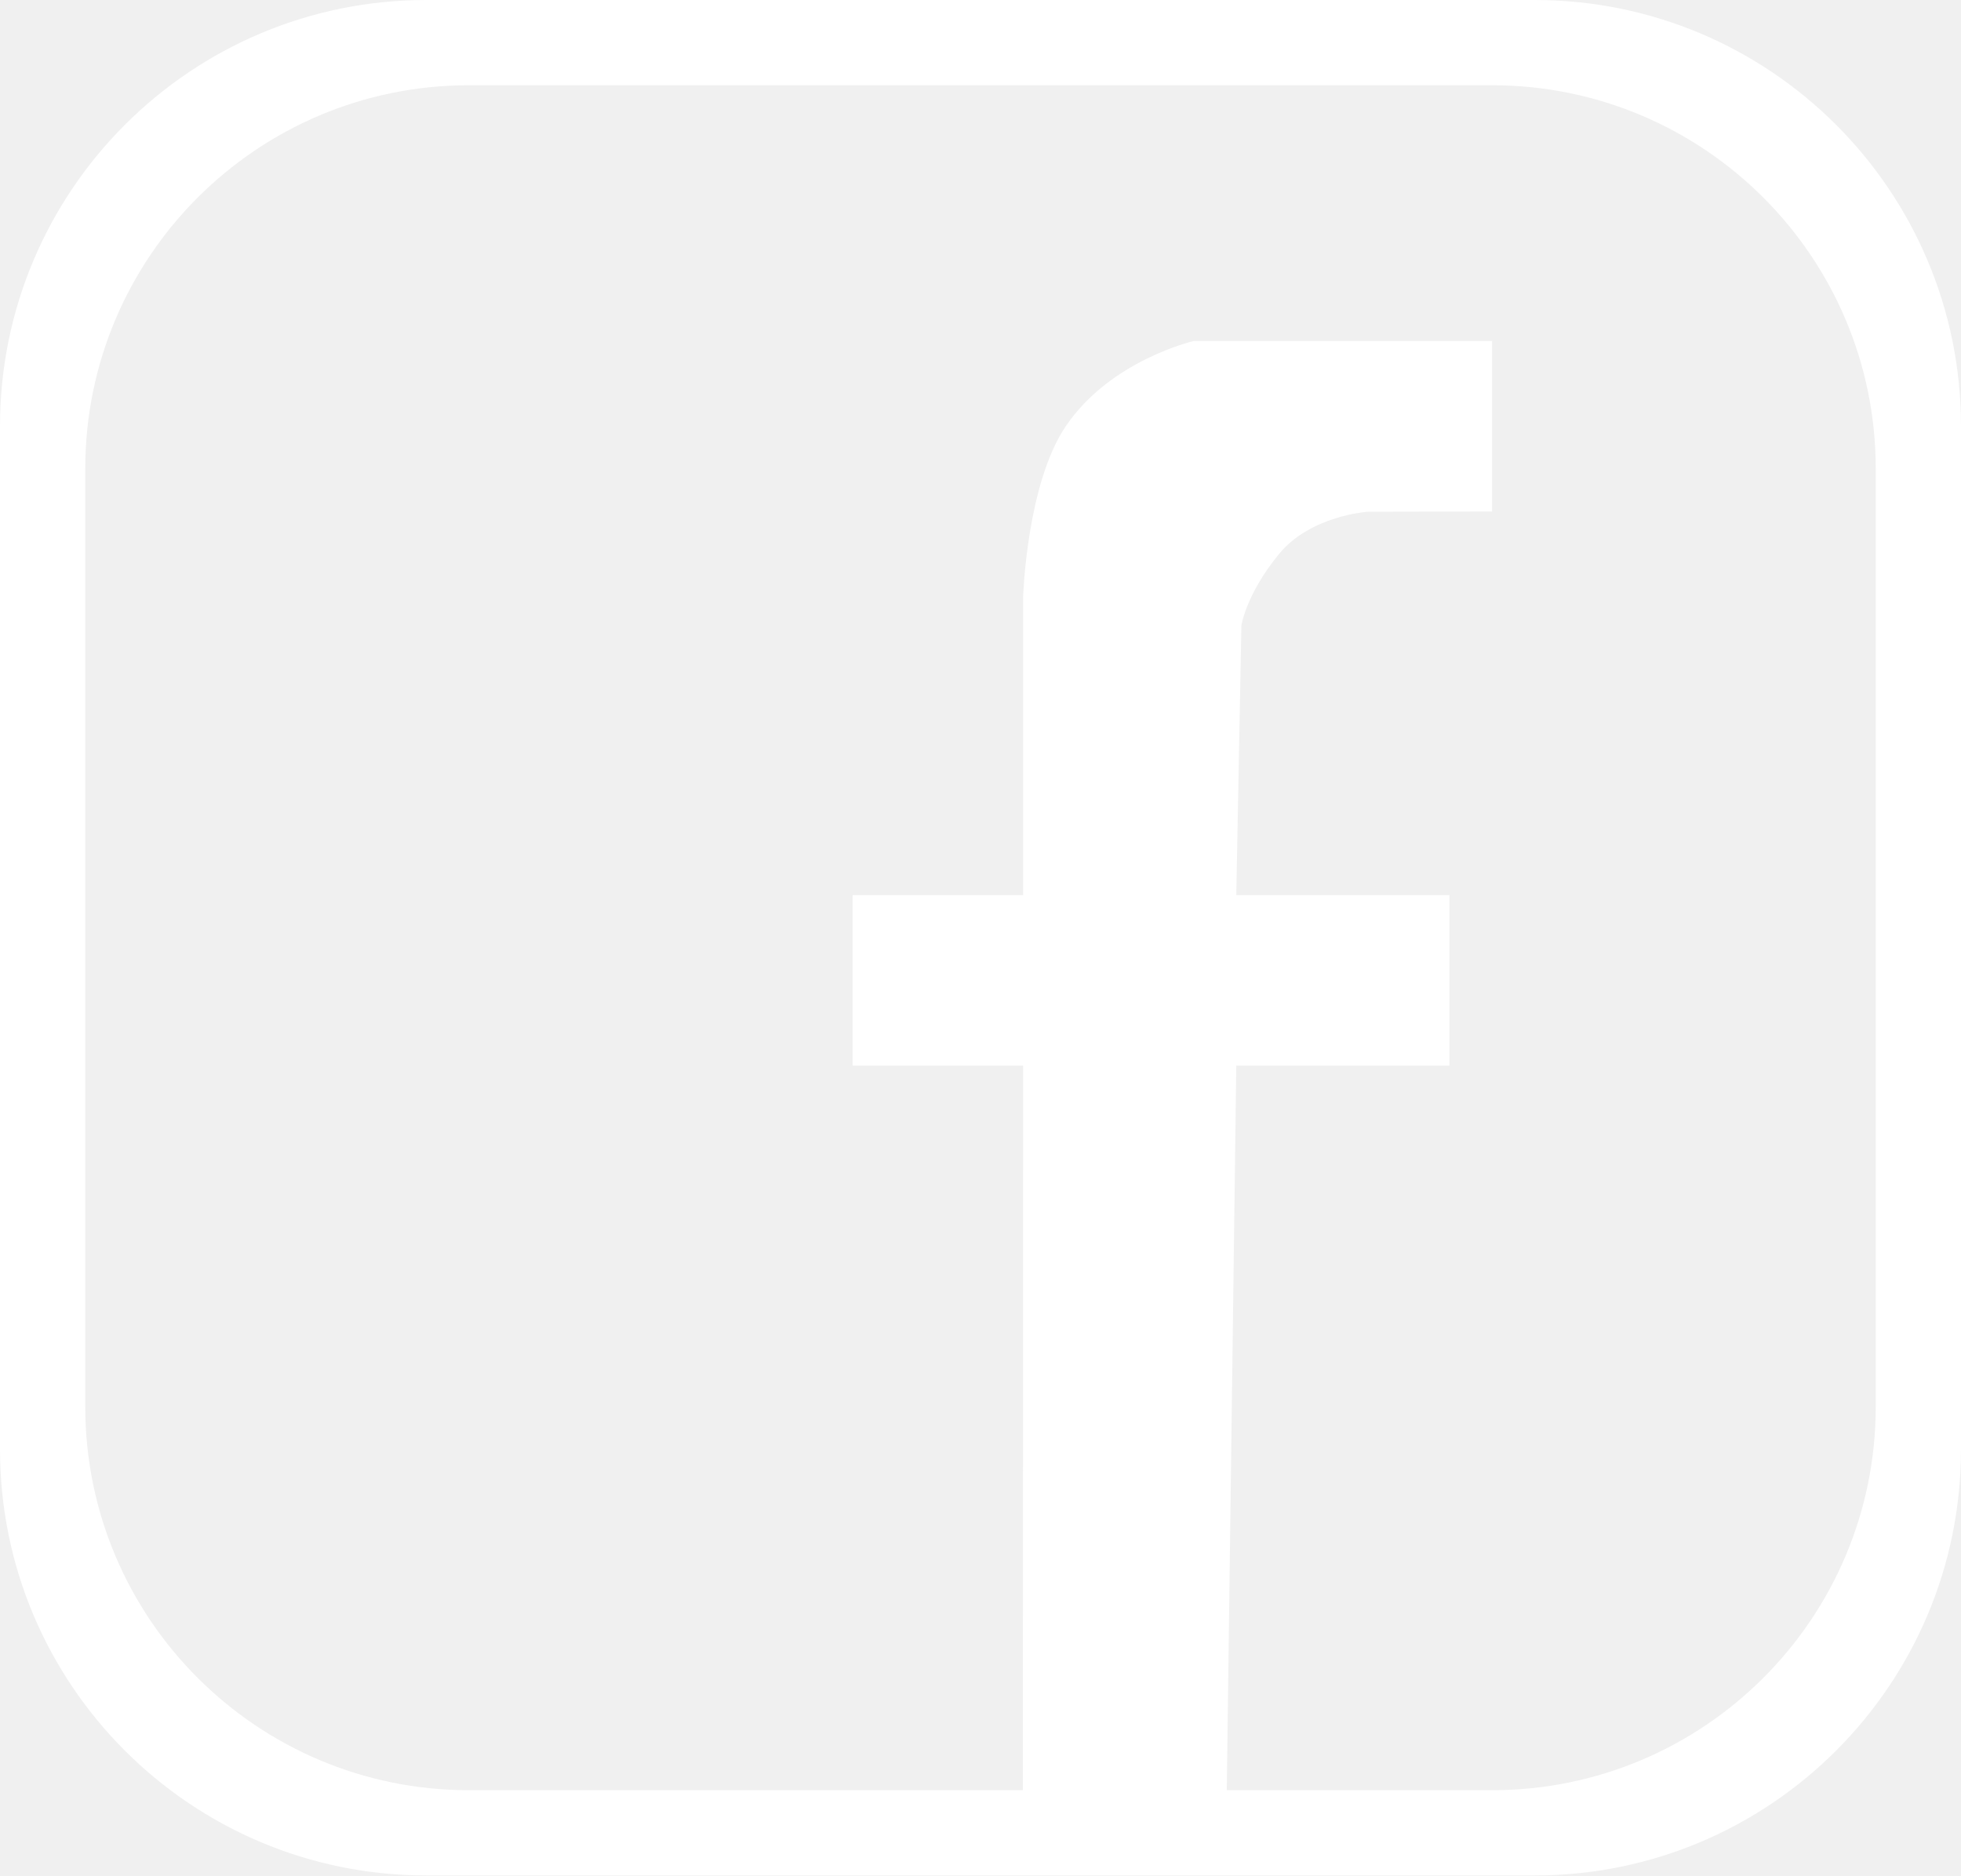
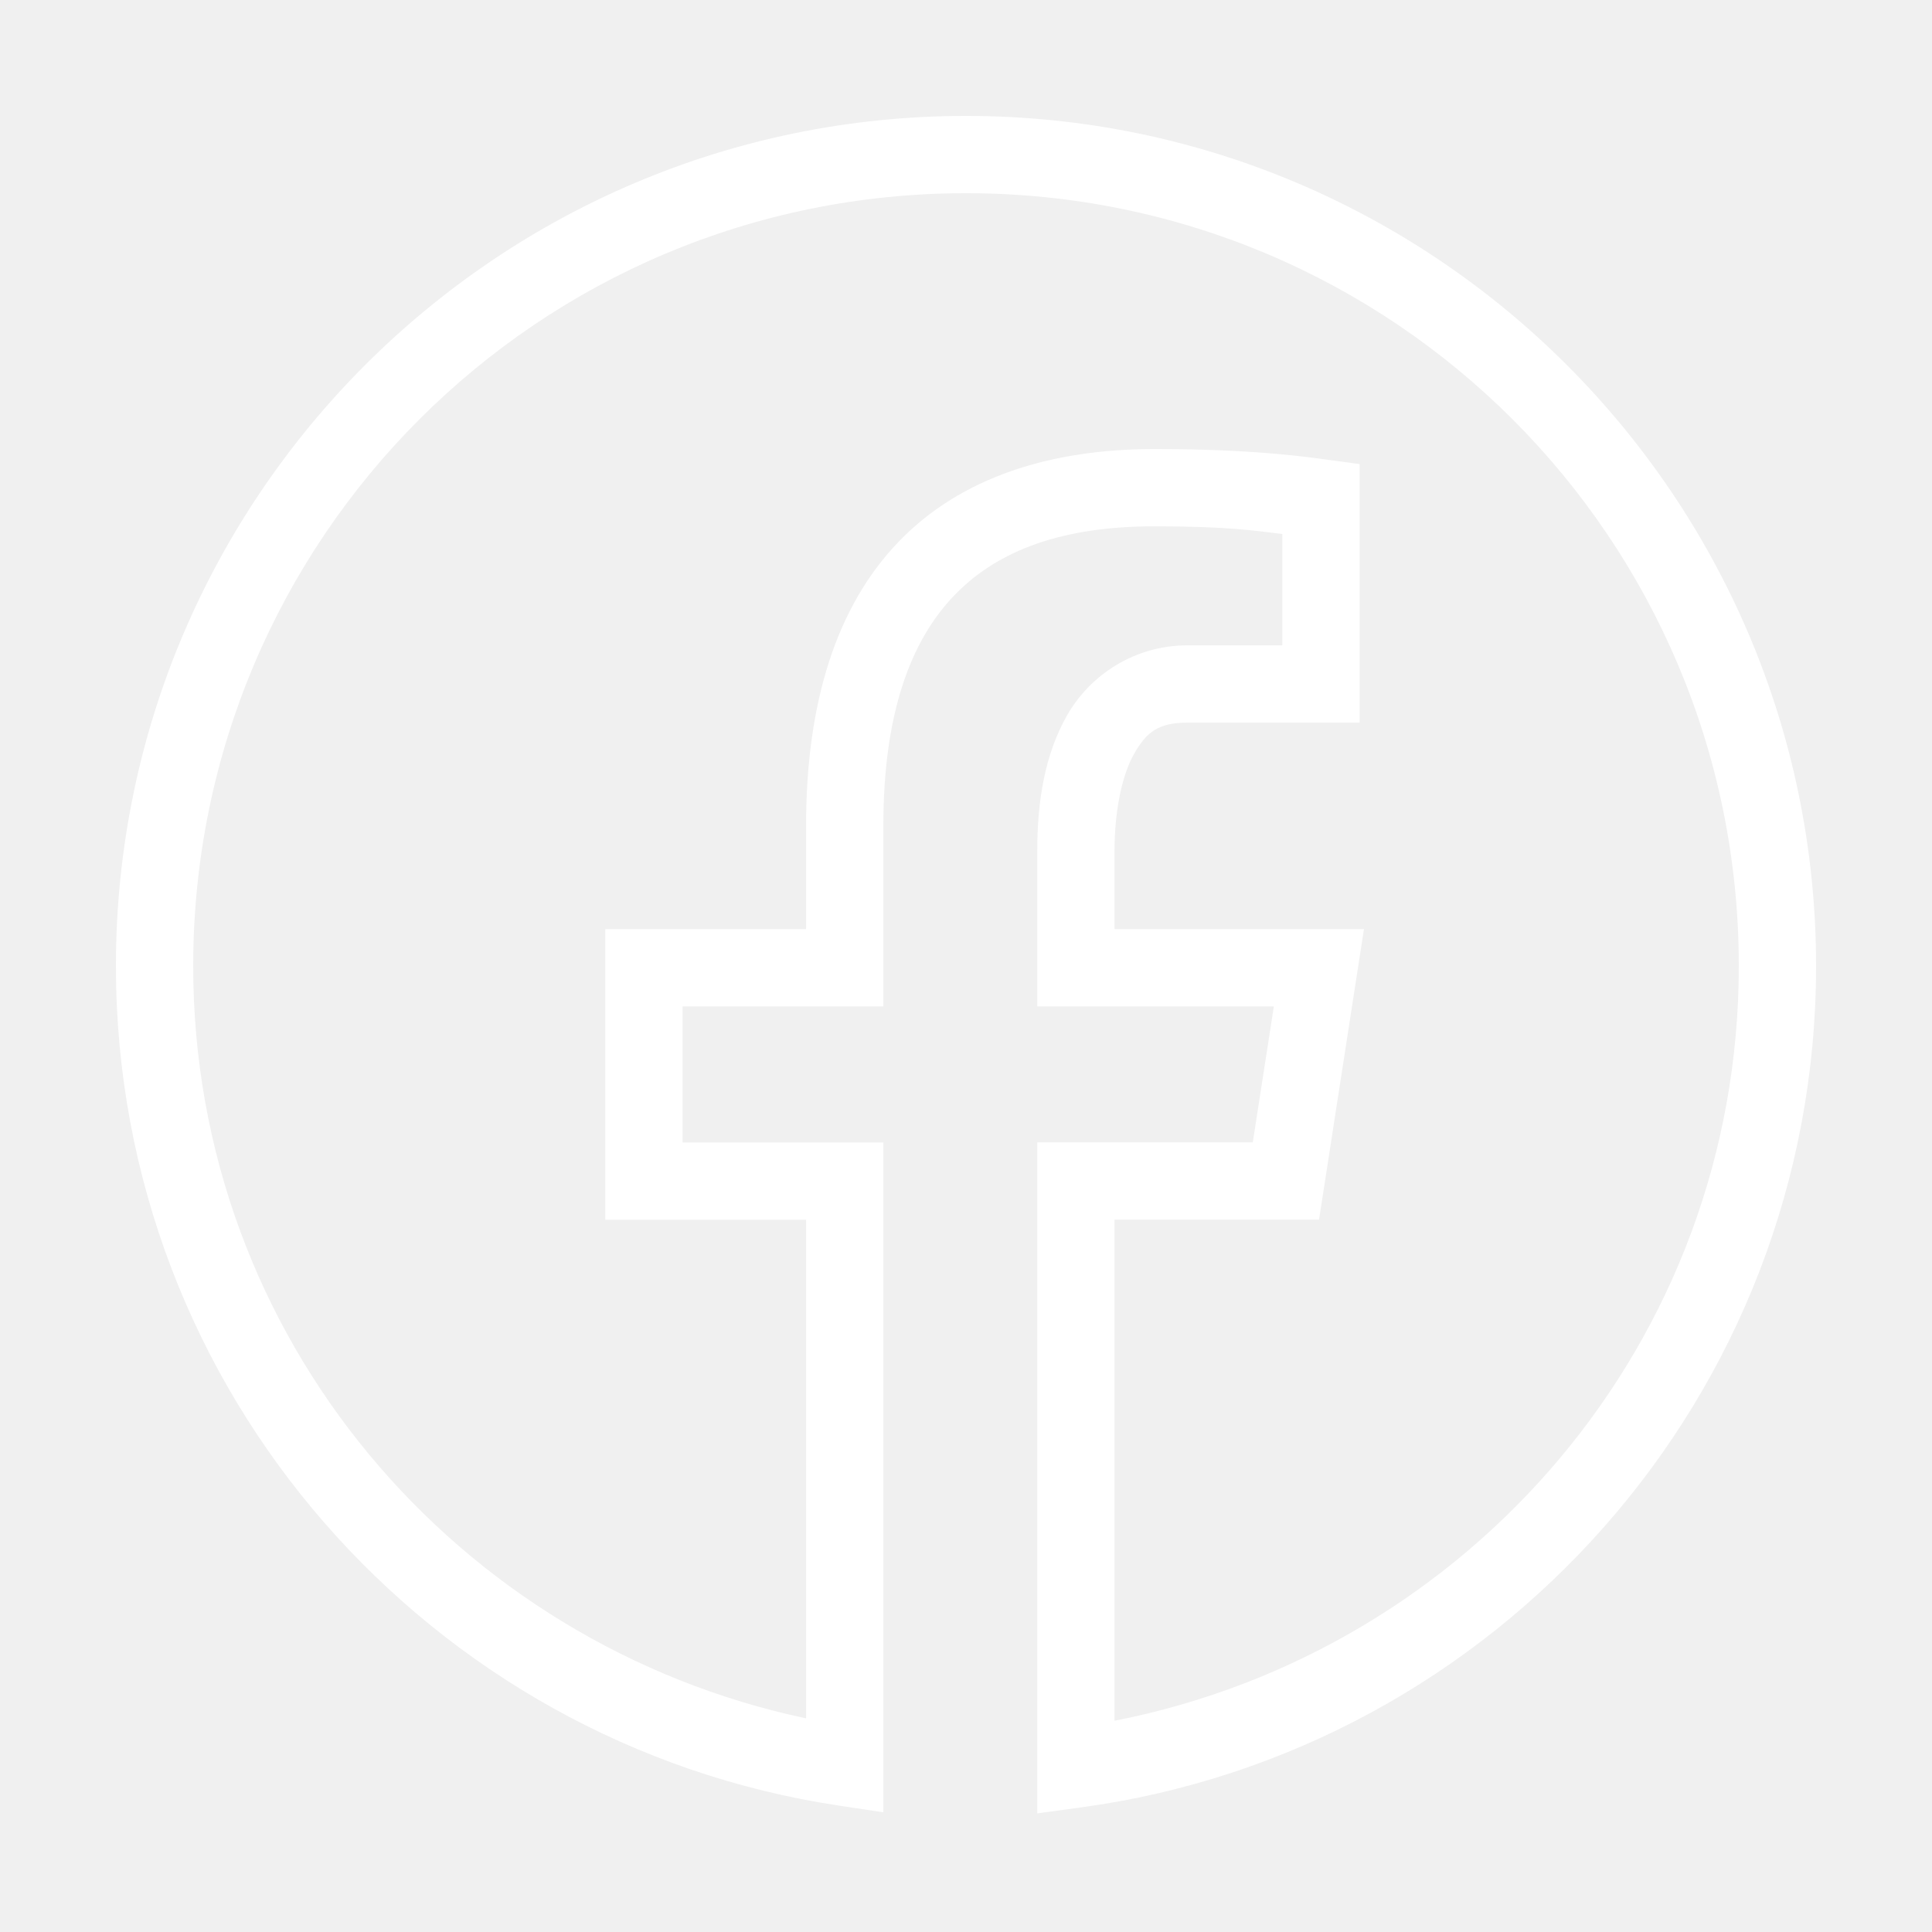
- <svg xmlns="http://www.w3.org/2000/svg" width="46px" height="44px">
-   <path fill-rule="evenodd" fill="rgb(255, 255, 255)" d="M10.000,0.000 L36.000,0.000 C41.523,0.000 46.000,4.477 46.000,10.000 L46.000,34.000 C46.000,39.523 41.523,44.000 36.000,44.000 L10.000,44.000 C4.477,44.000 -0.000,39.523 -0.000,34.000 L-0.000,10.000 C-0.000,4.477 4.477,0.000 10.000,0.000 ZM11.000,2.000 L35.000,2.000 C39.971,2.000 44.000,6.029 44.000,11.000 L44.000,33.000 C44.000,37.971 39.971,42.000 35.000,42.000 L28.777,42.000 L29.000,25.000 L34.000,25.000 L34.000,21.000 L29.000,21.000 L29.120,14.676 C29.120,14.676 29.224,13.949 30.000,13.000 C30.742,12.093 32.081,12.006 32.081,12.006 L35.000,12.000 L35.000,8.000 L28.000,8.000 C27.993,8.005 26.050,8.449 25.000,10.000 C24.082,11.356 24.000,14.000 24.000,14.000 L24.000,21.000 L20.000,21.000 L20.000,25.000 L24.000,25.000 L23.994,42.000 L11.000,42.000 C6.029,42.000 2.000,37.971 2.000,33.000 L2.000,11.000 C2.000,6.029 6.029,2.000 11.000,2.000 Z" />
+ <svg xmlns="http://www.w3.org/2000/svg" fill="#ffffff" viewBox="0 0 50 50" width="50px" height="50px">
+   <path d="M 25 3 C 12.862 3 3 12.862 3 25 C 3 36.019 11.128 45.138 21.713 46.729 L 22.861 46.902 L 22.861 29.566 L 17.664 29.566 L 17.664 26.047 L 22.861 26.047 L 22.861 21.373 C 22.861 18.495 23.552 16.599 24.695 15.41 C 25.839 14.221 27.528 13.621 29.879 13.621 C 31.759 13.621 32.49 13.735 33.186 13.82 L 33.186 16.701 L 30.738 16.701 C 29.35 16.701 28.21 17.476 27.619 18.508 C 27.028 19.54 26.844 20.772 26.844 22.027 L 26.844 26.045 L 32.967 26.045 L 32.422 29.564 L 26.844 29.564 L 26.844 46.93 L 27.979 46.775 C 38.714 45.319 47 36.127 47 25 C 47 12.862 37.138 3 25 3 z M 25 5 C 36.058 5 45 13.942 45 25 C 45 34.73 38.036 42.732 28.844 44.533 L 28.844 31.564 L 34.137 31.564 L 35.299 24.045 L 28.844 24.045 L 28.844 22.027 C 28.844 20.99 29.034 20.06 29.354 19.502 C 29.673 18.944 29.982 18.701 30.738 18.701 L 35.186 18.701 L 35.186 12.01 L 34.318 11.893 C 33.719 11.811 32.349 11.621 29.879 11.621 C 27.176 11.621 24.856 12.357 23.254 14.023 C 21.652 15.689 20.861 18.17 20.861 21.373 L 20.861 24.047 L 15.664 24.047 L 15.664 31.566 L 20.861 31.566 L 20.861 44.471 C 11.817 42.555 5 34.624 5 25 C 5 13.942 13.942 5 25 5 z" />
</svg>
